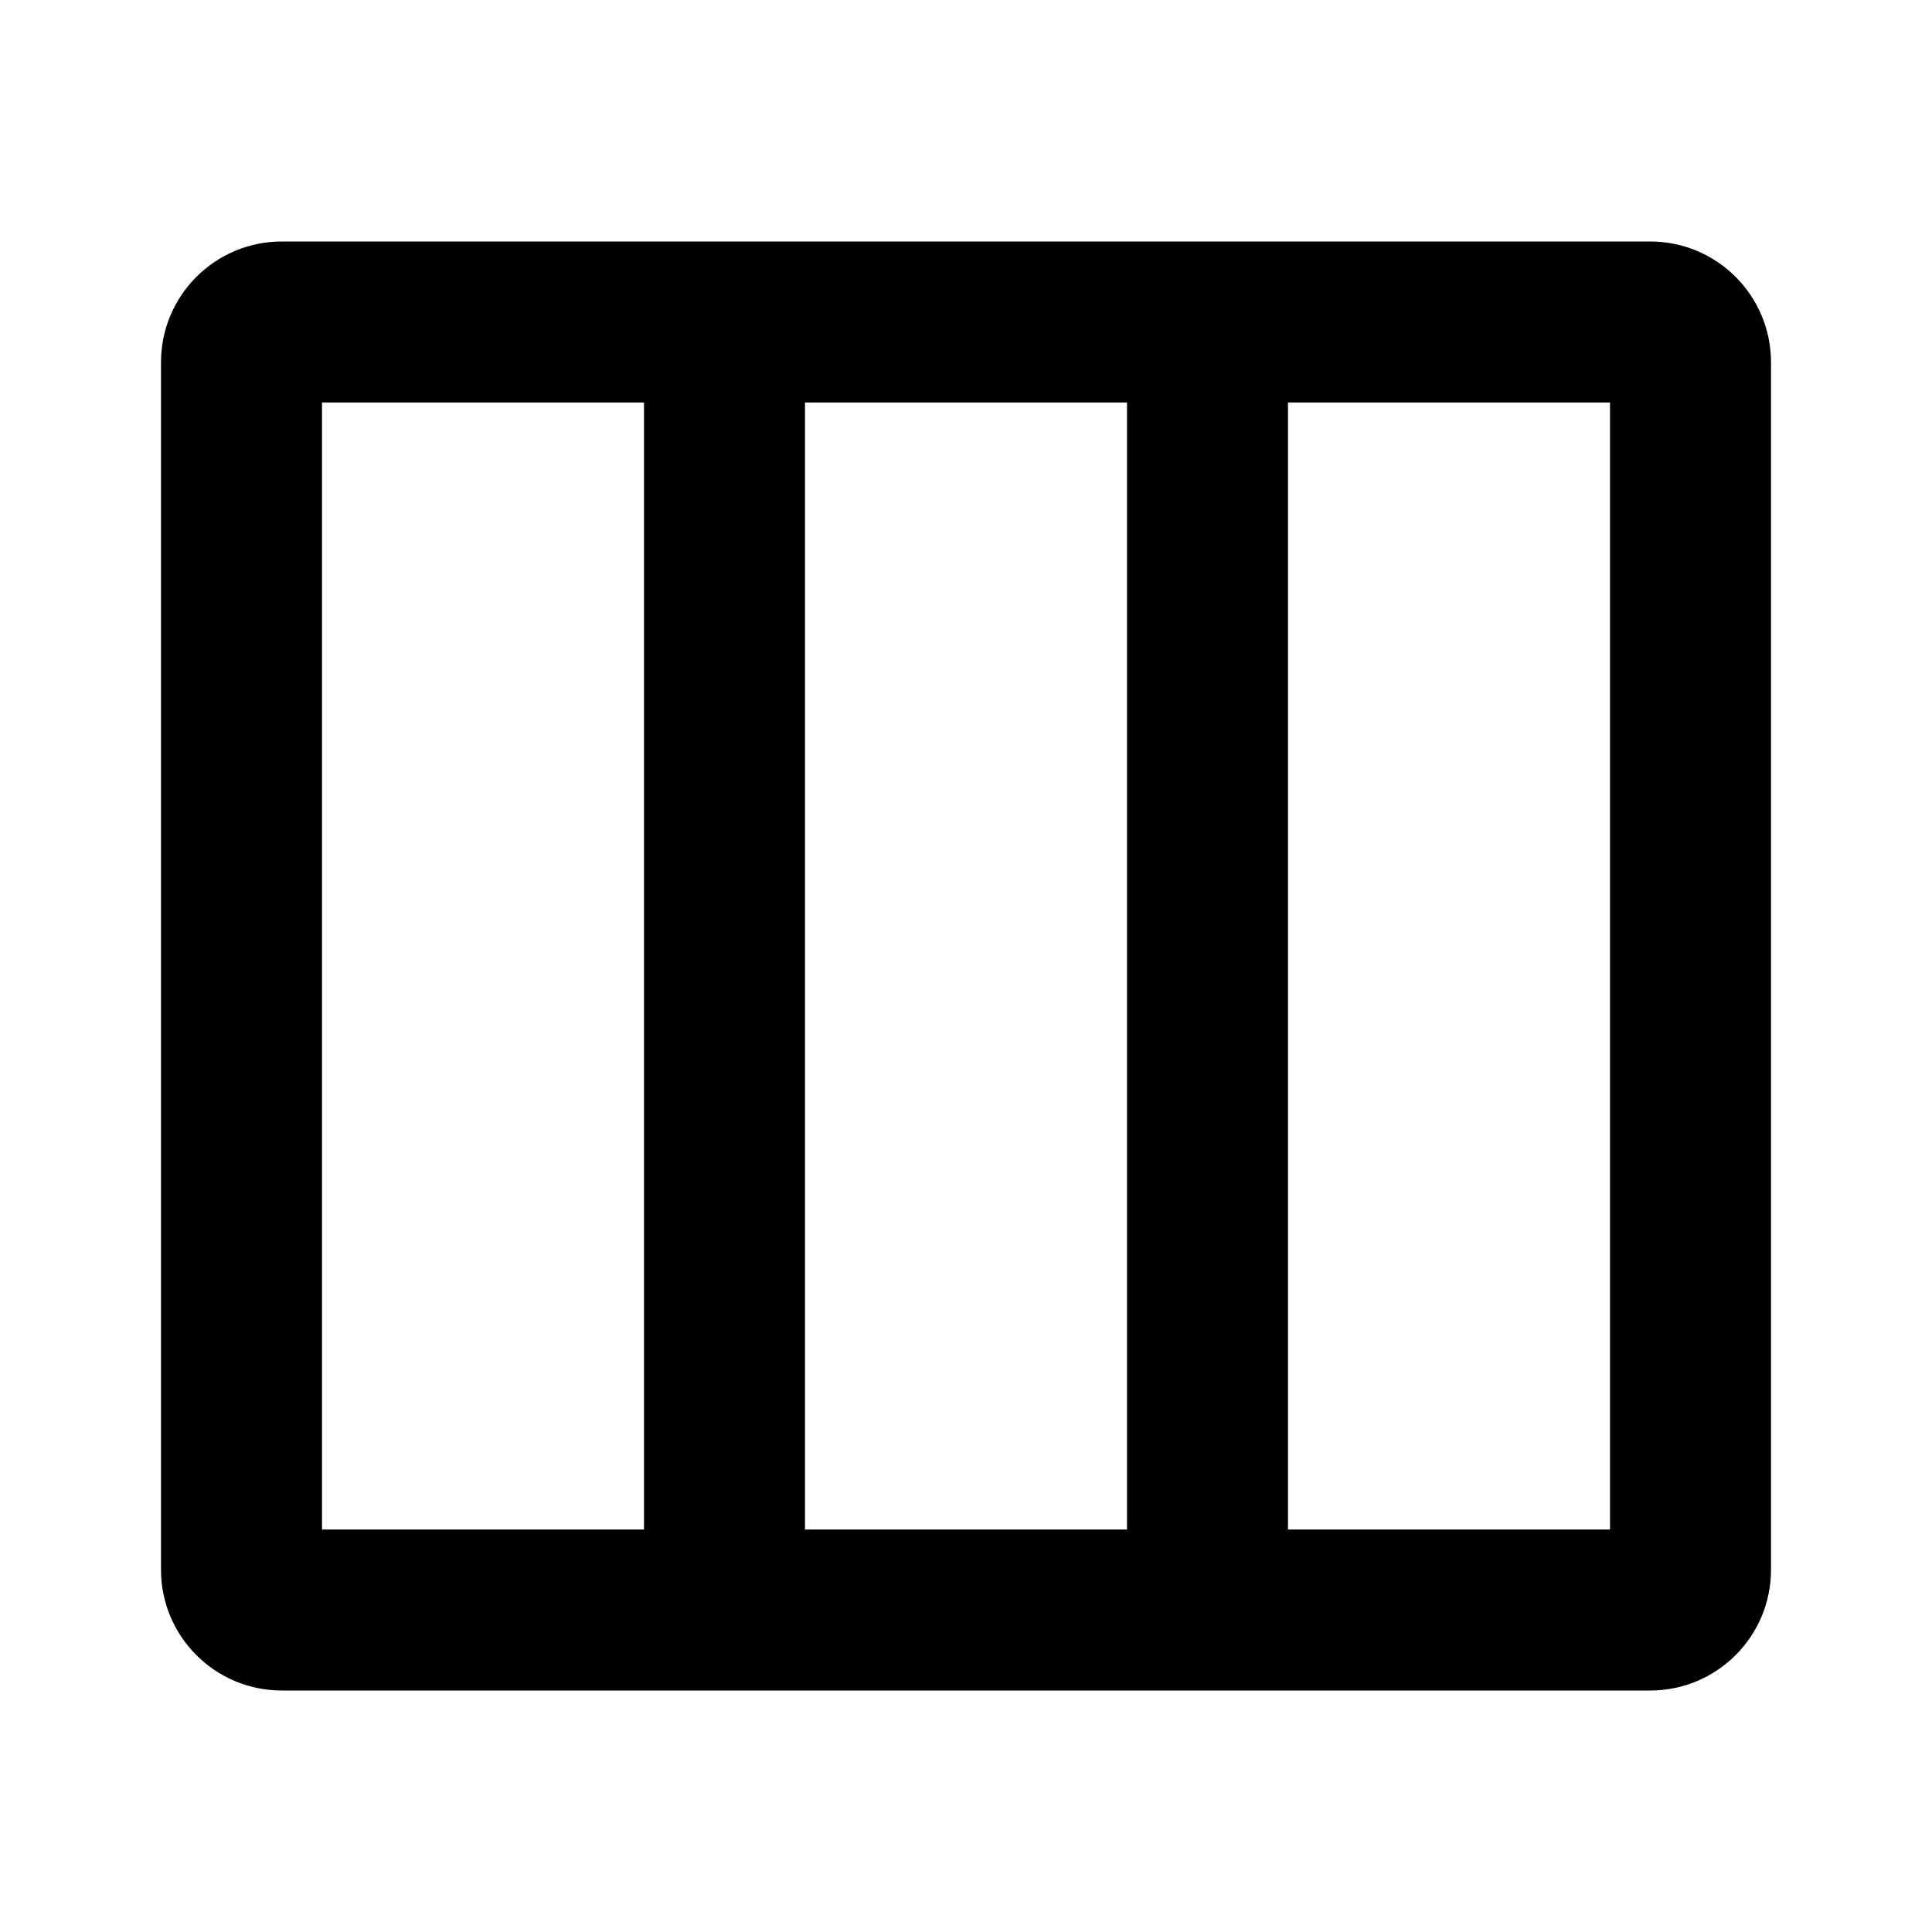
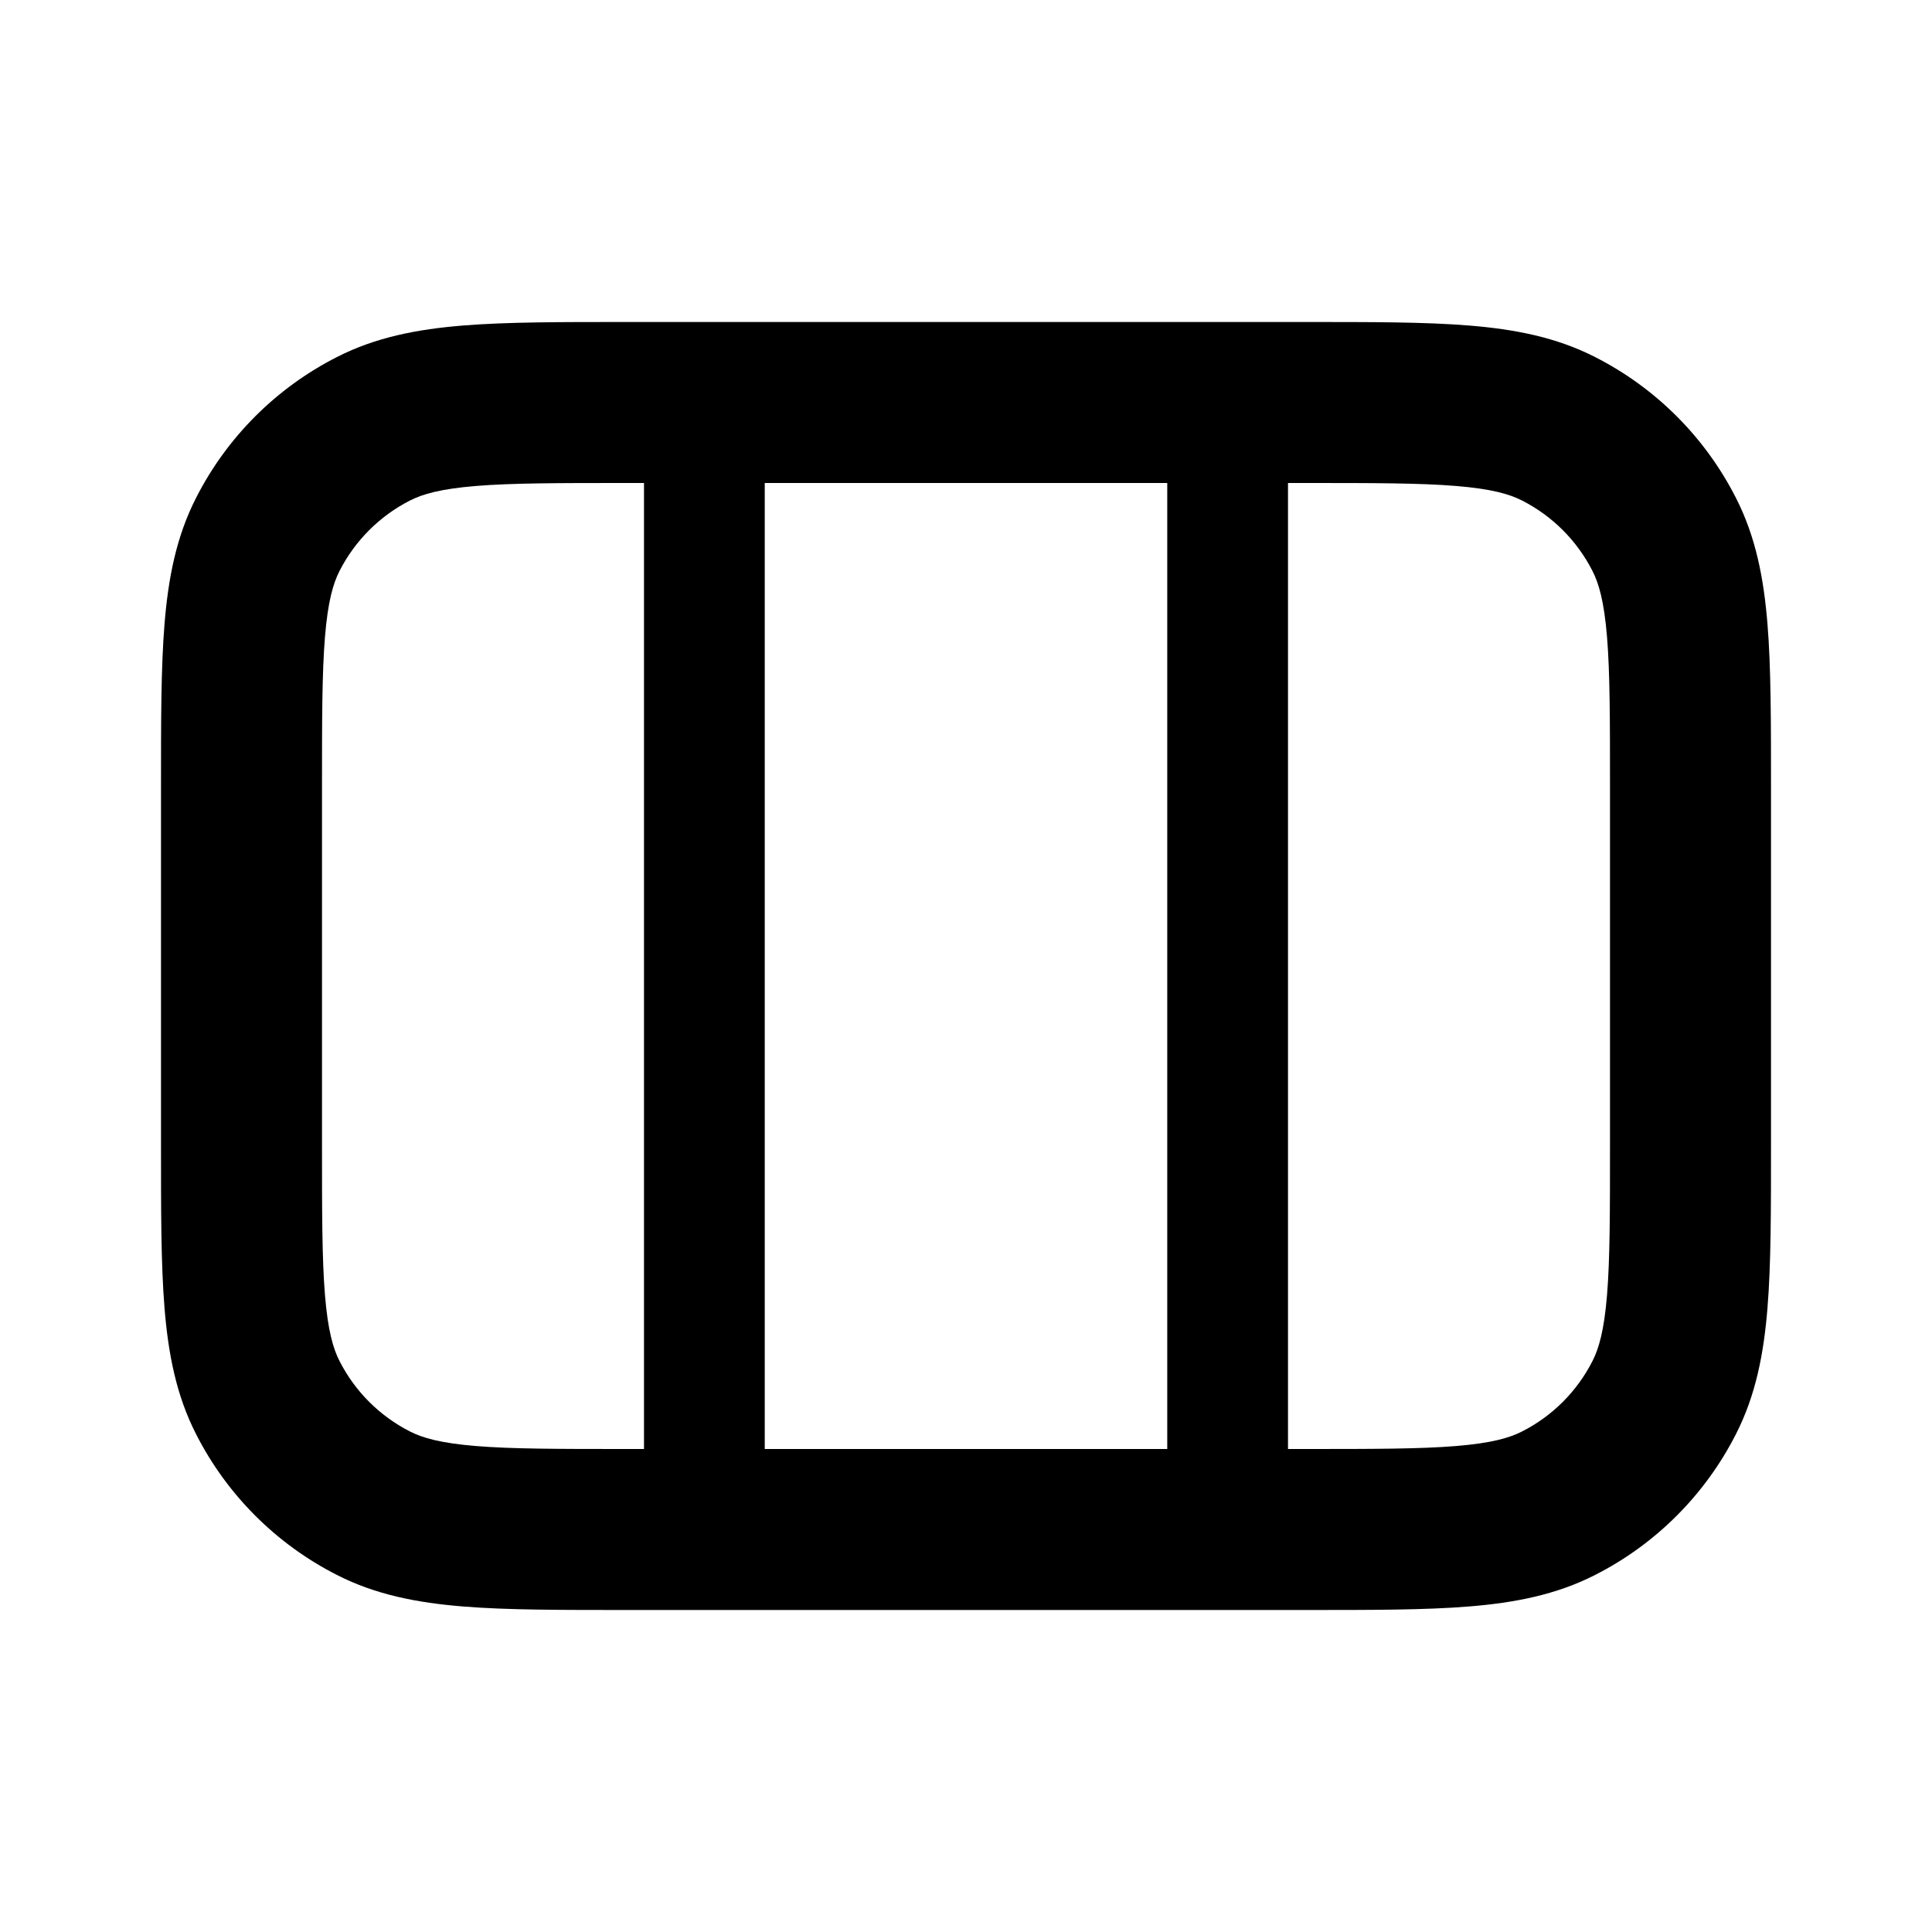
<svg xmlns="http://www.w3.org/2000/svg" width="24" height="24" viewBox="0 0 24 24" class="wd-icon wd-icon-three-column" role="presentation" data-deprecated="true">
-   <path d="M20.5 3C21.328 3 22 3.672 22 4.5V19.5C22 20.328 21.328 21 20.5 21H3.5C2.672 21 2 20.328 2 19.5V4.5C2 3.672 2.672 3 3.5 3H20.5ZM4 19H8V5H4V19ZM16 19H20V5H16V19ZM10 19H14V5H10V19Z" fill="oklch(0.352 0 0 / 1)" class="wd-icon-fill" />
+   <path d="M16.2 4C17.024 4 17.702 3.999 18.252 4.044C18.814 4.09 19.331 4.188 19.816 4.436C20.569 4.819 21.181 5.431 21.564 6.184C21.812 6.669 21.91 7.186 21.956 7.748C22.001 8.298 22 8.976 22 9.8V14.2C22 15.024 22.001 15.702 21.956 16.252C21.91 16.814 21.812 17.331 21.564 17.816C21.181 18.569 20.569 19.181 19.816 19.564C19.331 19.812 18.814 19.91 18.252 19.956C17.702 20.001 17.024 20 16.2 20H7.8C6.976 20 6.298 20.001 5.748 19.956C5.186 19.91 4.669 19.812 4.184 19.564C3.431 19.181 2.819 18.569 2.436 17.816C2.188 17.331 2.09 16.814 2.044 16.252C1.999 15.702 2 15.024 2 14.2V9.8C2 8.976 1.999 8.298 2.044 7.748C2.09 7.186 2.188 6.669 2.436 6.184C2.819 5.431 3.431 4.819 4.184 4.436C4.669 4.188 5.186 4.09 5.748 4.044C6.298 3.999 6.976 4 7.8 4H16.2ZM7.8 6C6.943 6 6.361 6 5.911 6.037C5.473 6.073 5.248 6.138 5.092 6.218C4.716 6.41 4.41 6.716 4.218 7.092C4.138 7.248 4.073 7.473 4.037 7.911C4 8.361 4 8.943 4 9.8V14.2C4 15.057 4 15.639 4.037 16.089C4.073 16.527 4.138 16.752 4.218 16.908C4.41 17.285 4.716 17.59 5.092 17.782C5.248 17.862 5.473 17.927 5.911 17.963C6.361 18 6.943 18 7.8 18H8V6H7.8ZM16 18H16.2C17.057 18 17.639 18 18.089 17.963C18.527 17.927 18.752 17.862 18.908 17.782C19.285 17.59 19.59 17.285 19.782 16.908C19.862 16.752 19.927 16.527 19.963 16.089C20 15.639 20 15.057 20 14.2V9.8C20 8.943 20 8.361 19.963 7.911C19.927 7.473 19.862 7.248 19.782 7.092C19.59 6.716 19.285 6.41 18.908 6.218C18.752 6.138 18.527 6.073 18.089 6.037C17.639 6 17.057 6 16.2 6H16V18ZM9.5 18H14.5V6H9.5V18Z" fill="oklch(0.352 0 0 / 1)" class="wd-icon-fill" />
</svg>
